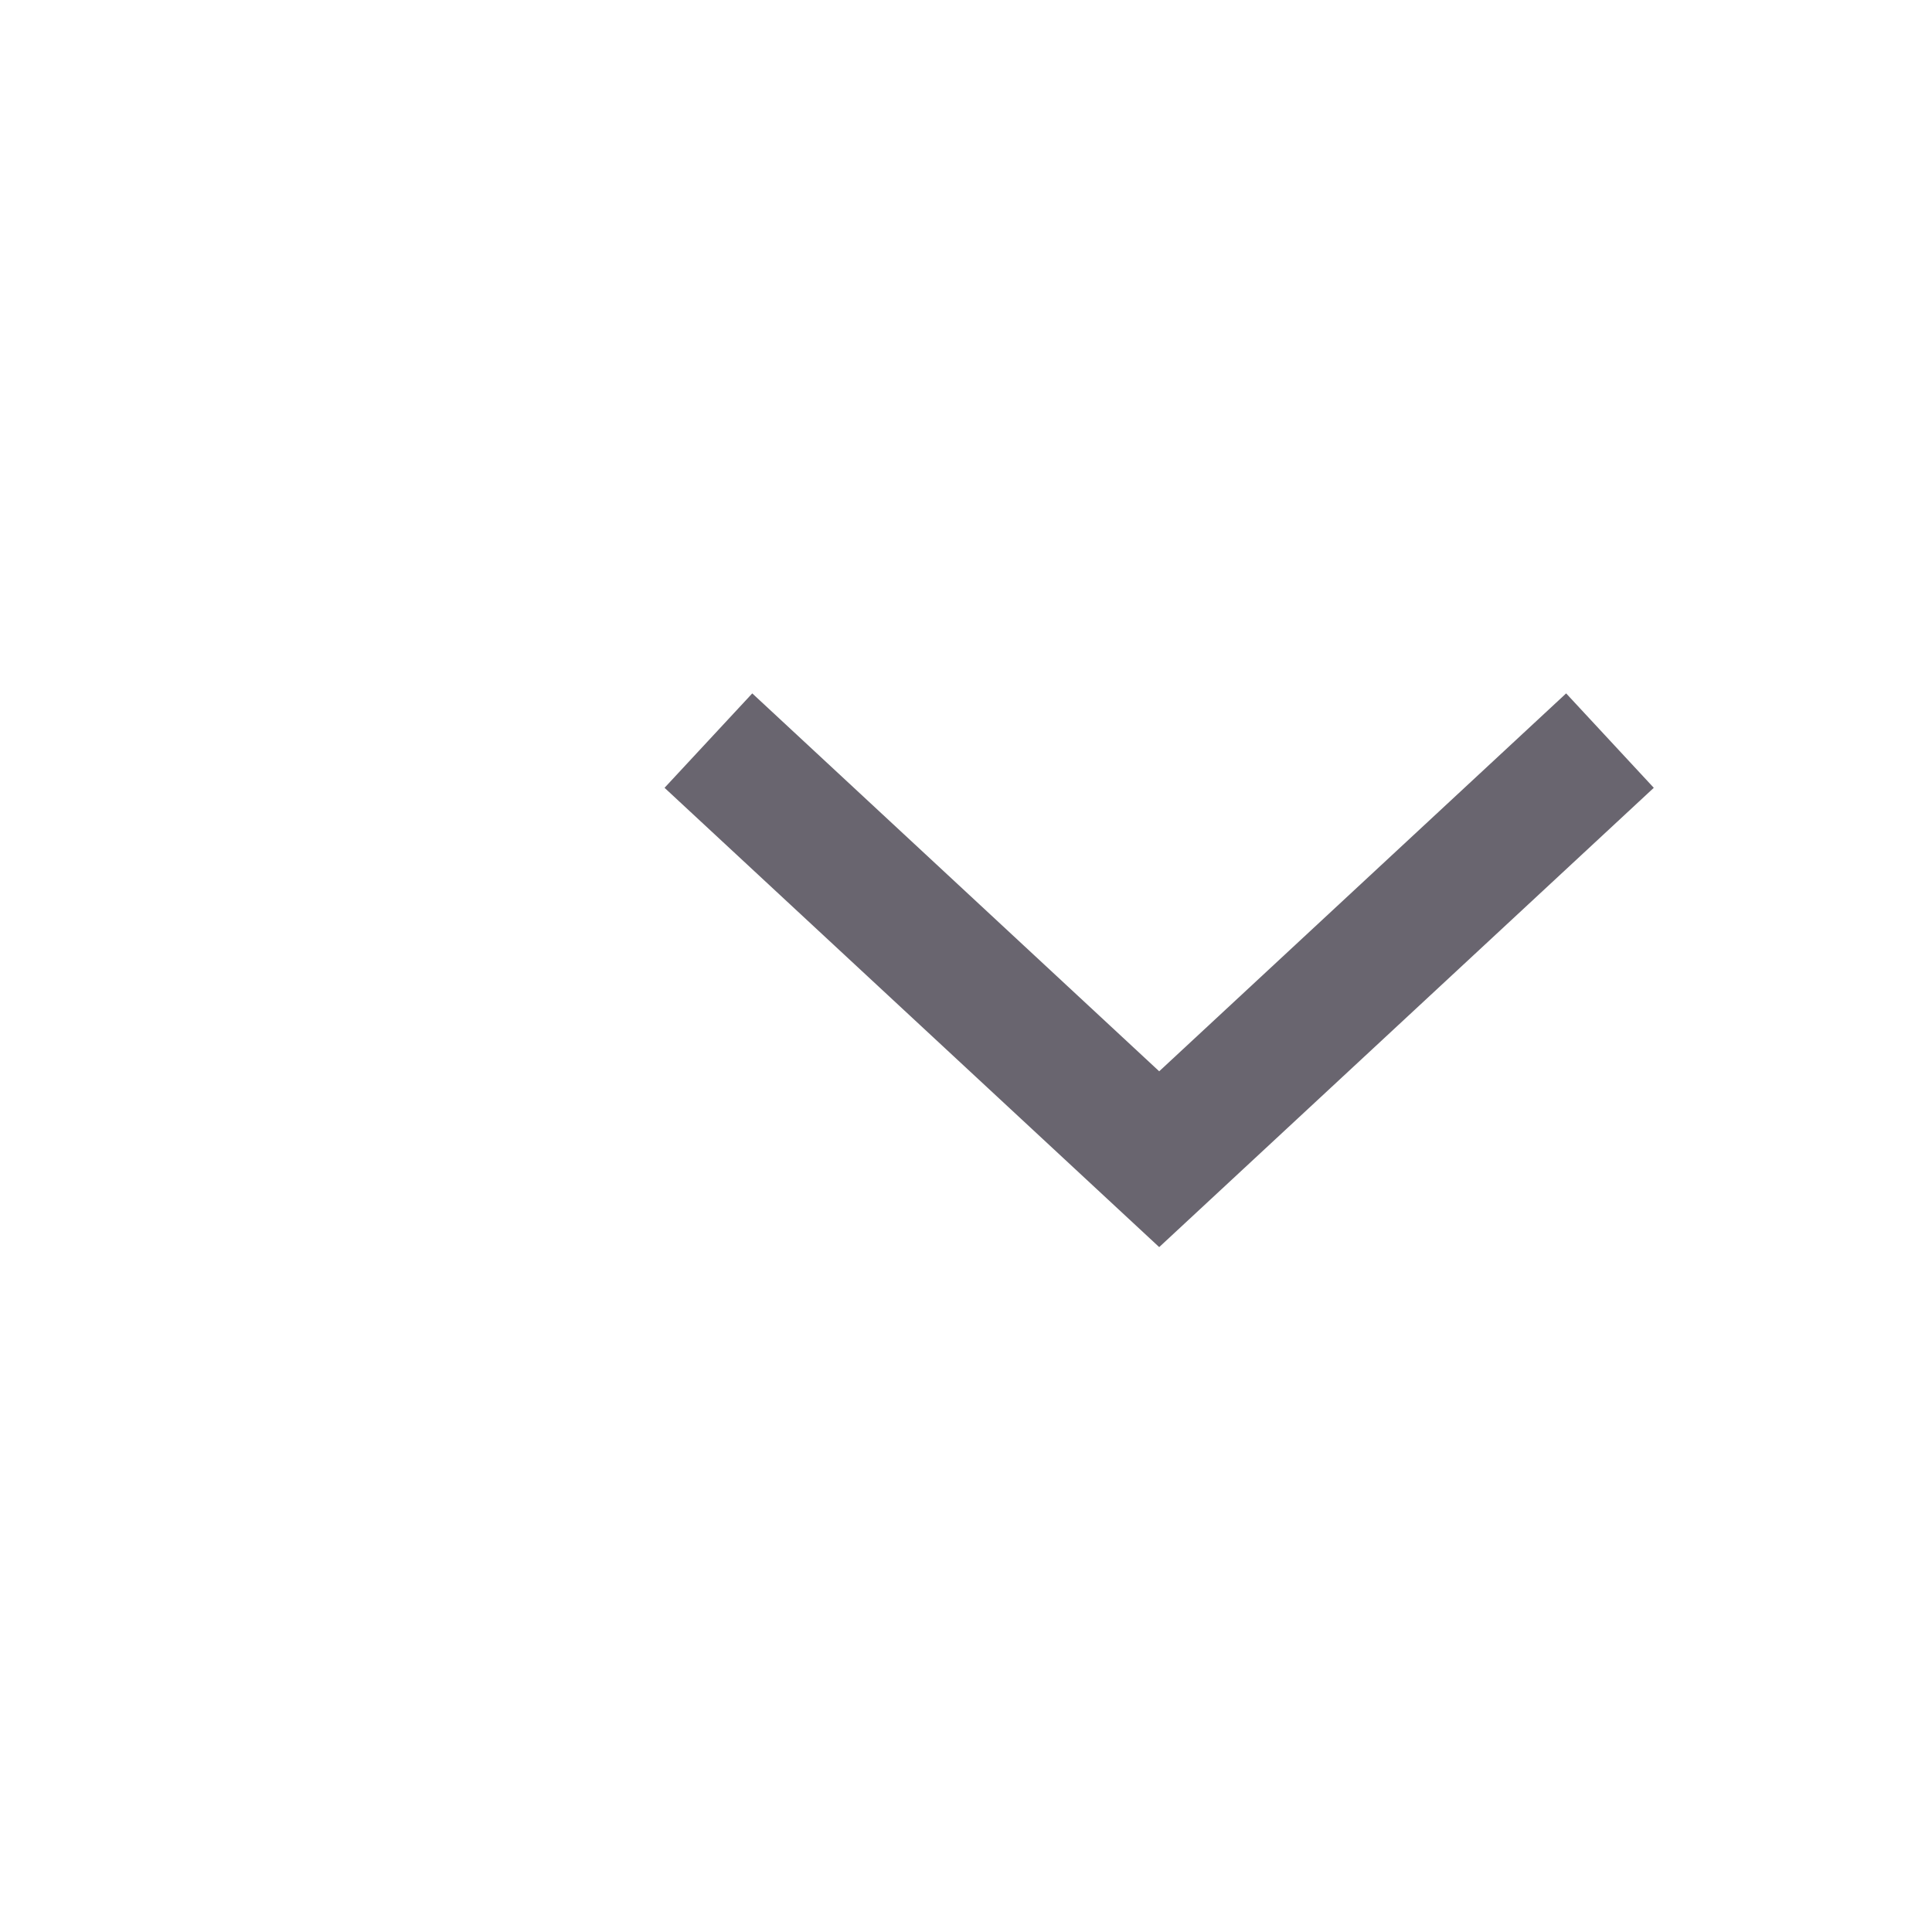
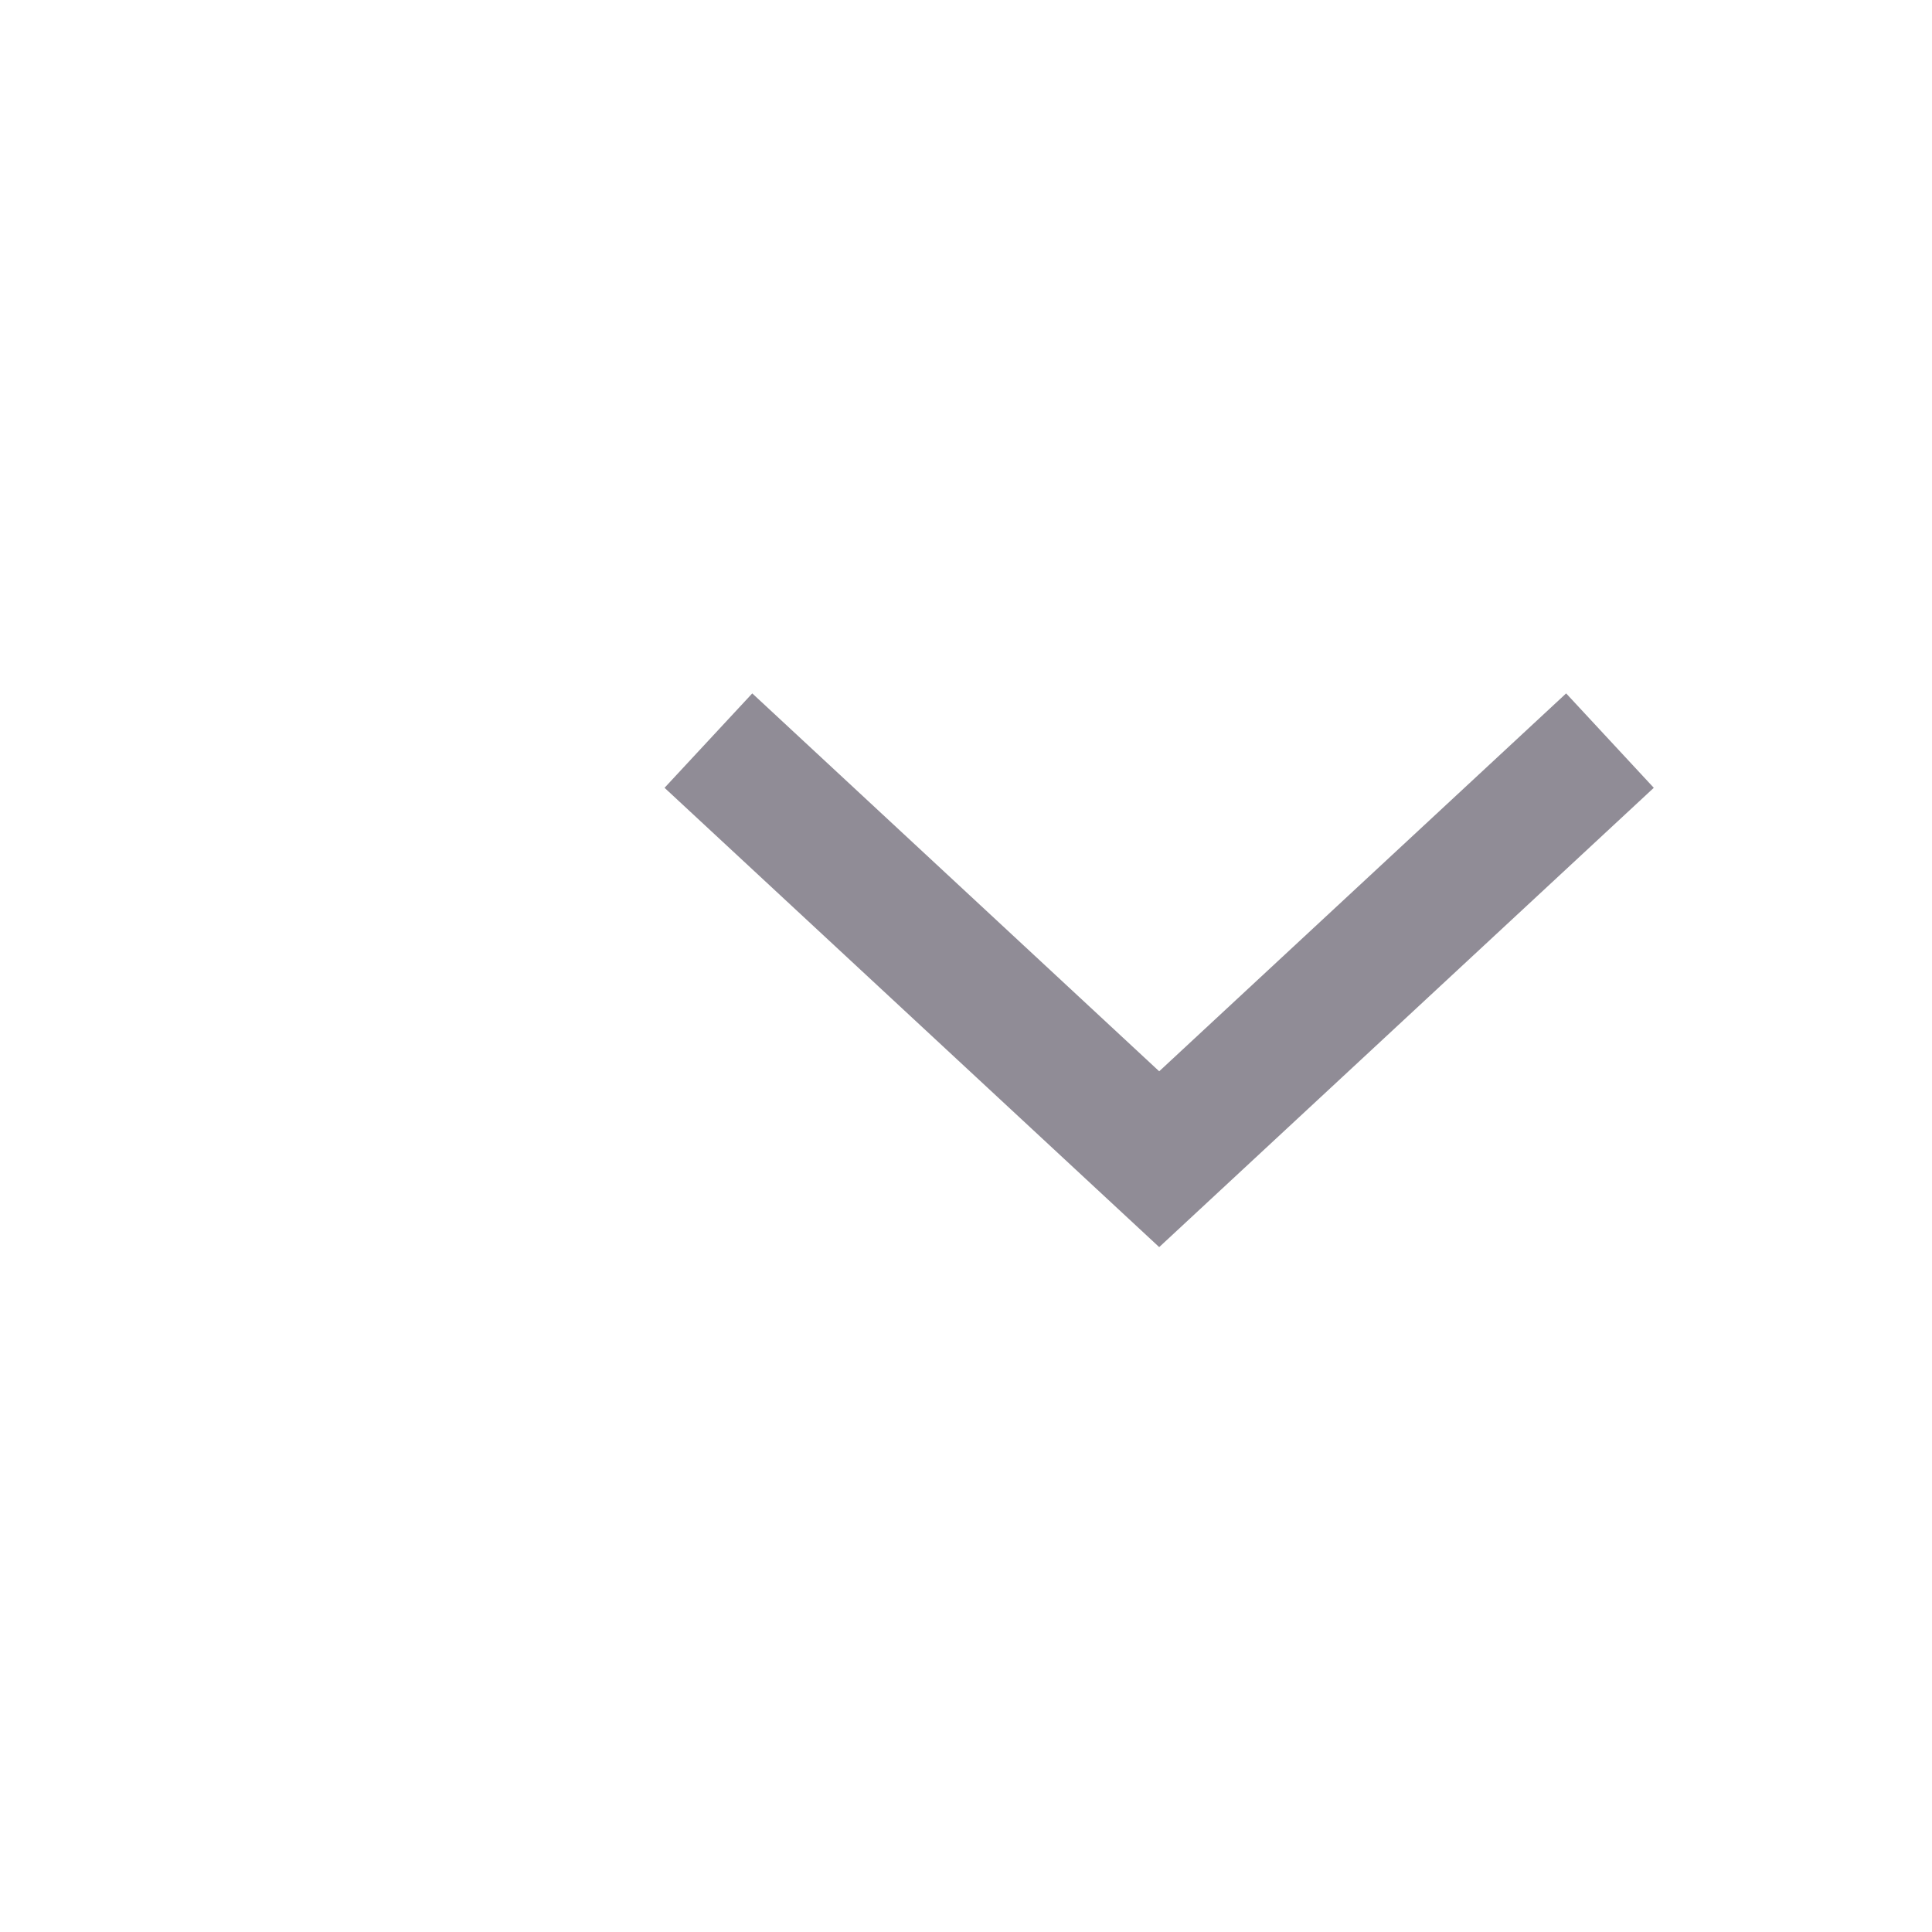
<svg xmlns="http://www.w3.org/2000/svg" width="30px" height="30px" viewBox="0 0 30 30" version="1.1">
  <g id="ic-arrow-down" stroke="none" stroke-width="1" fill="none" fill-rule="evenodd">
    <g id="ic-arrow-drop-down" transform="translate(6, 3)">
-       <g id="Group_8822" transform="translate(4, 7)" fill="#69656F">
+       <g id="Group_8822" transform="translate(4, 7)" fill="#908c96">
        <polygon id="Path_18879" points="8 9.365 0.319 2.233 1.681 0.767 8 6.635 14.319 0.767 15.68 2.233" />
      </g>
      <polygon id="Rectangle_4407" points="0 0 24 0 24 24 0 24" />
    </g>
  </g>
</svg>
